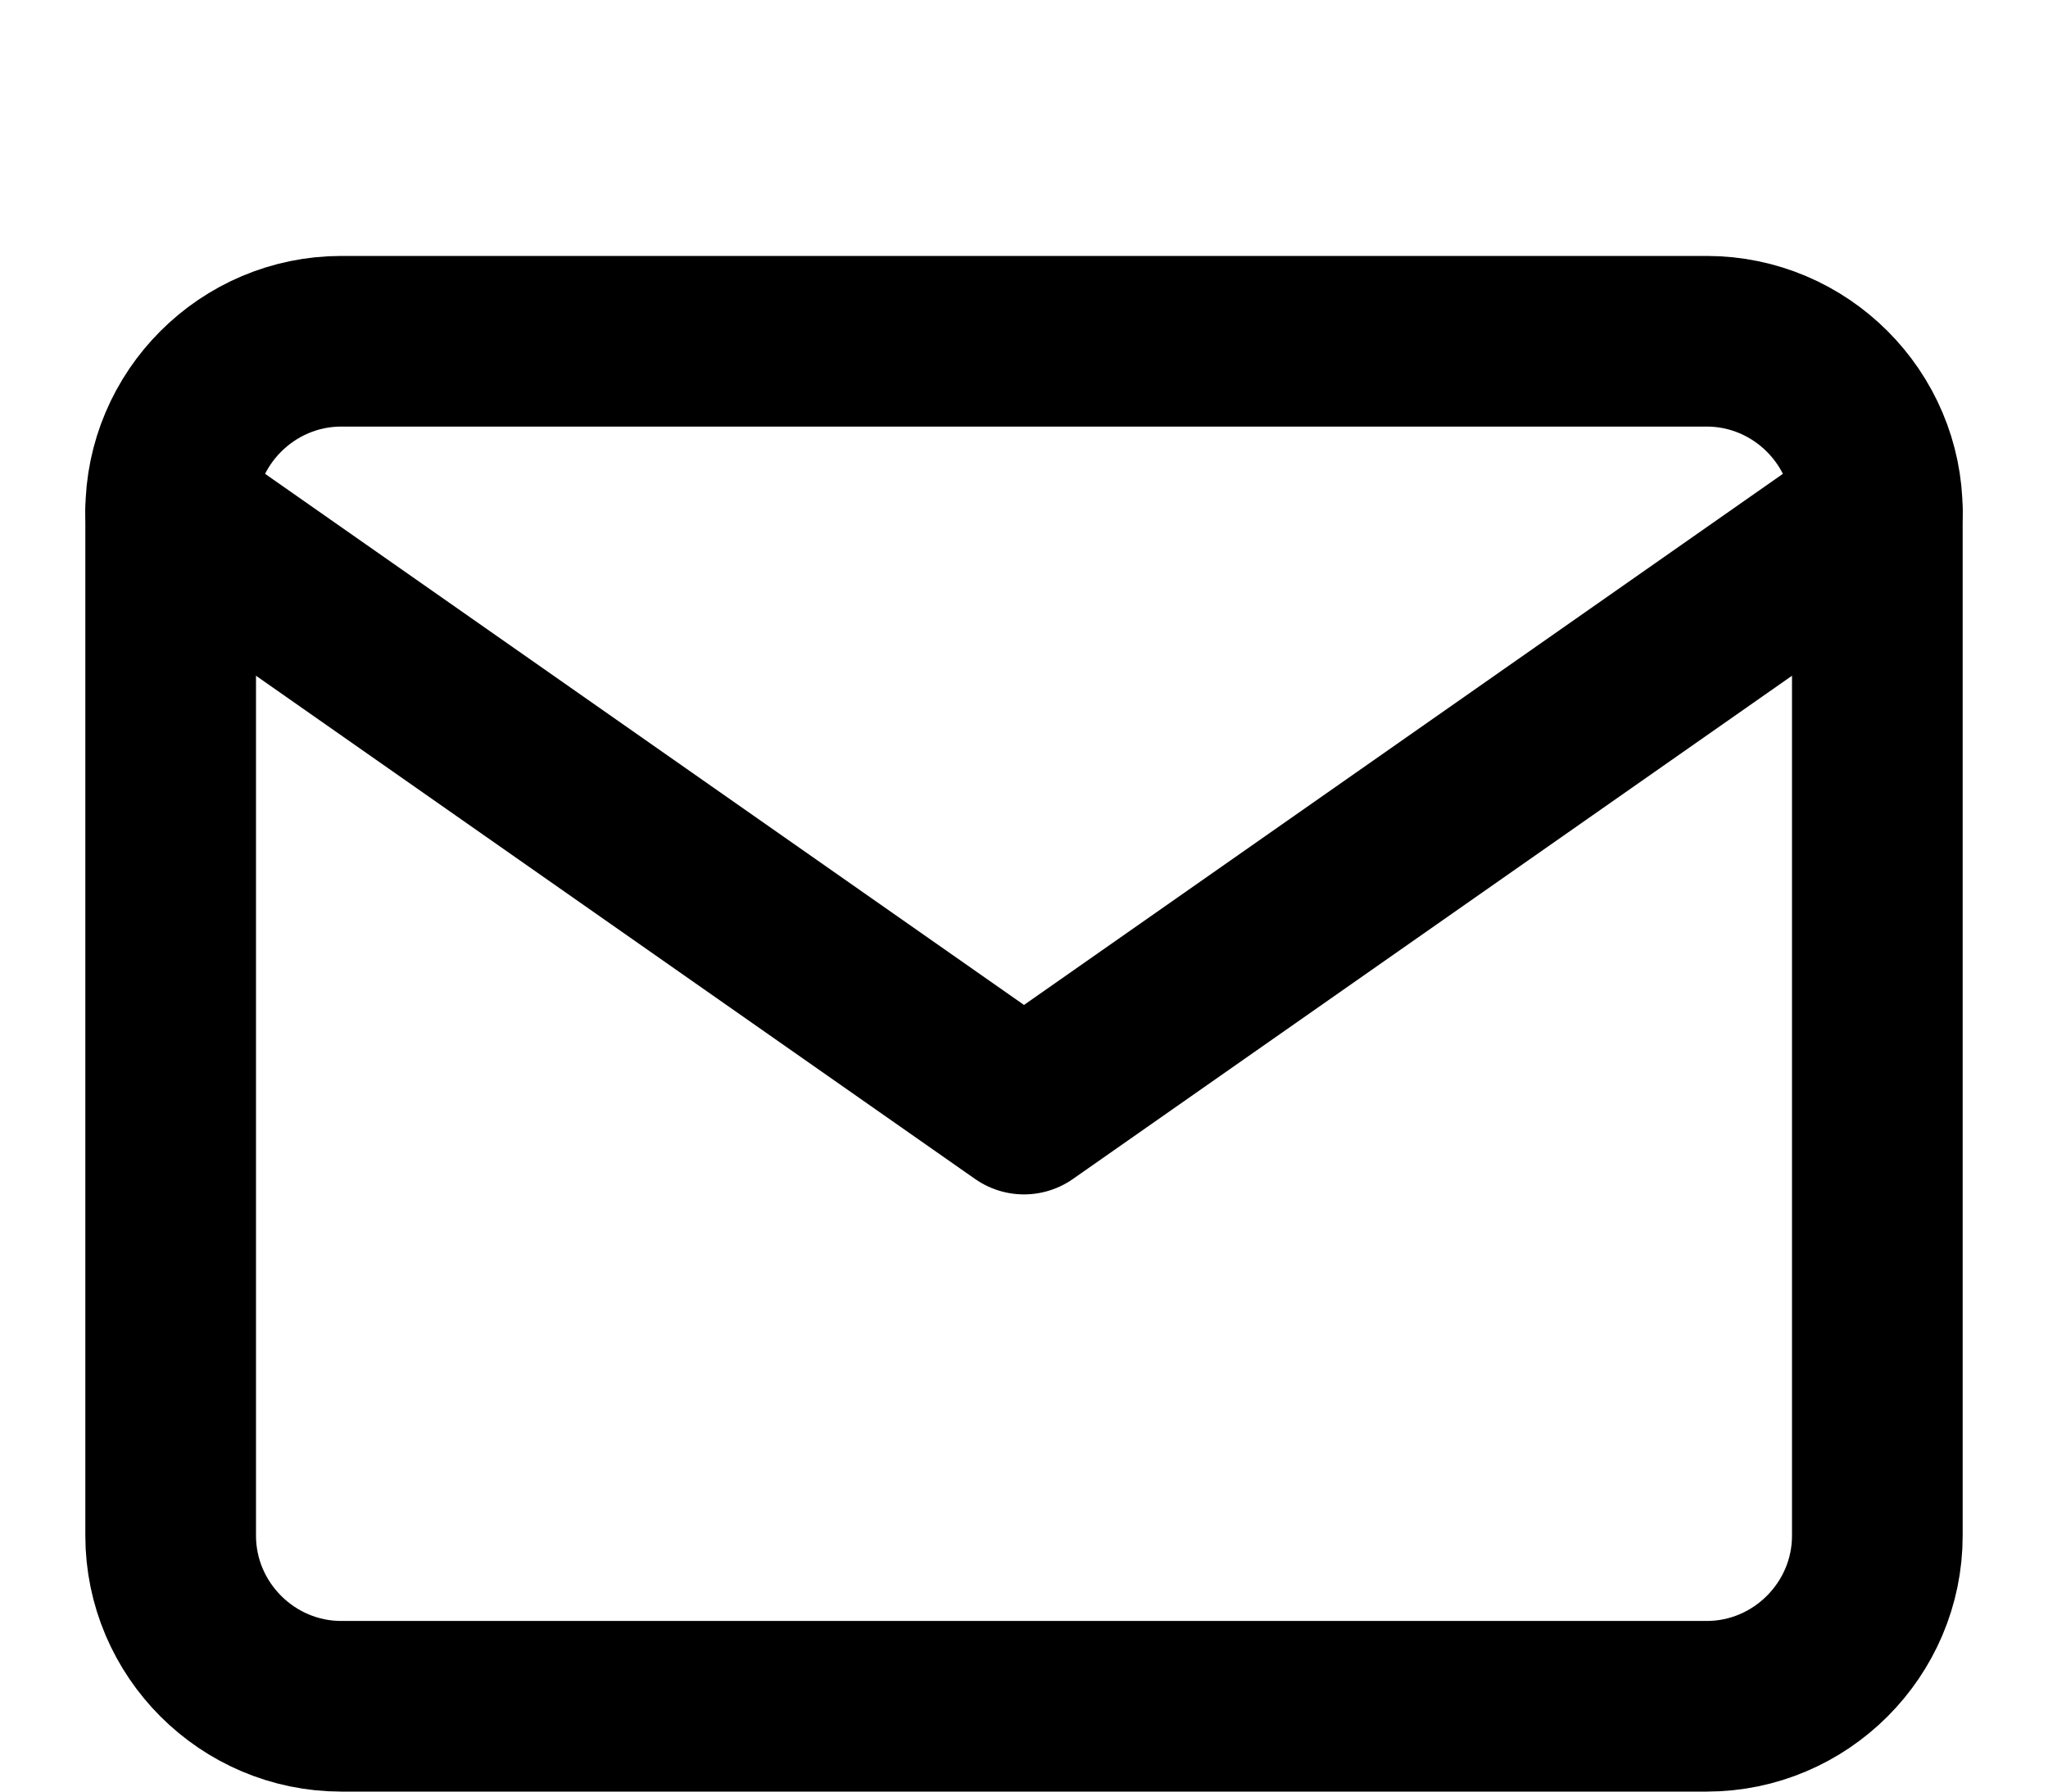
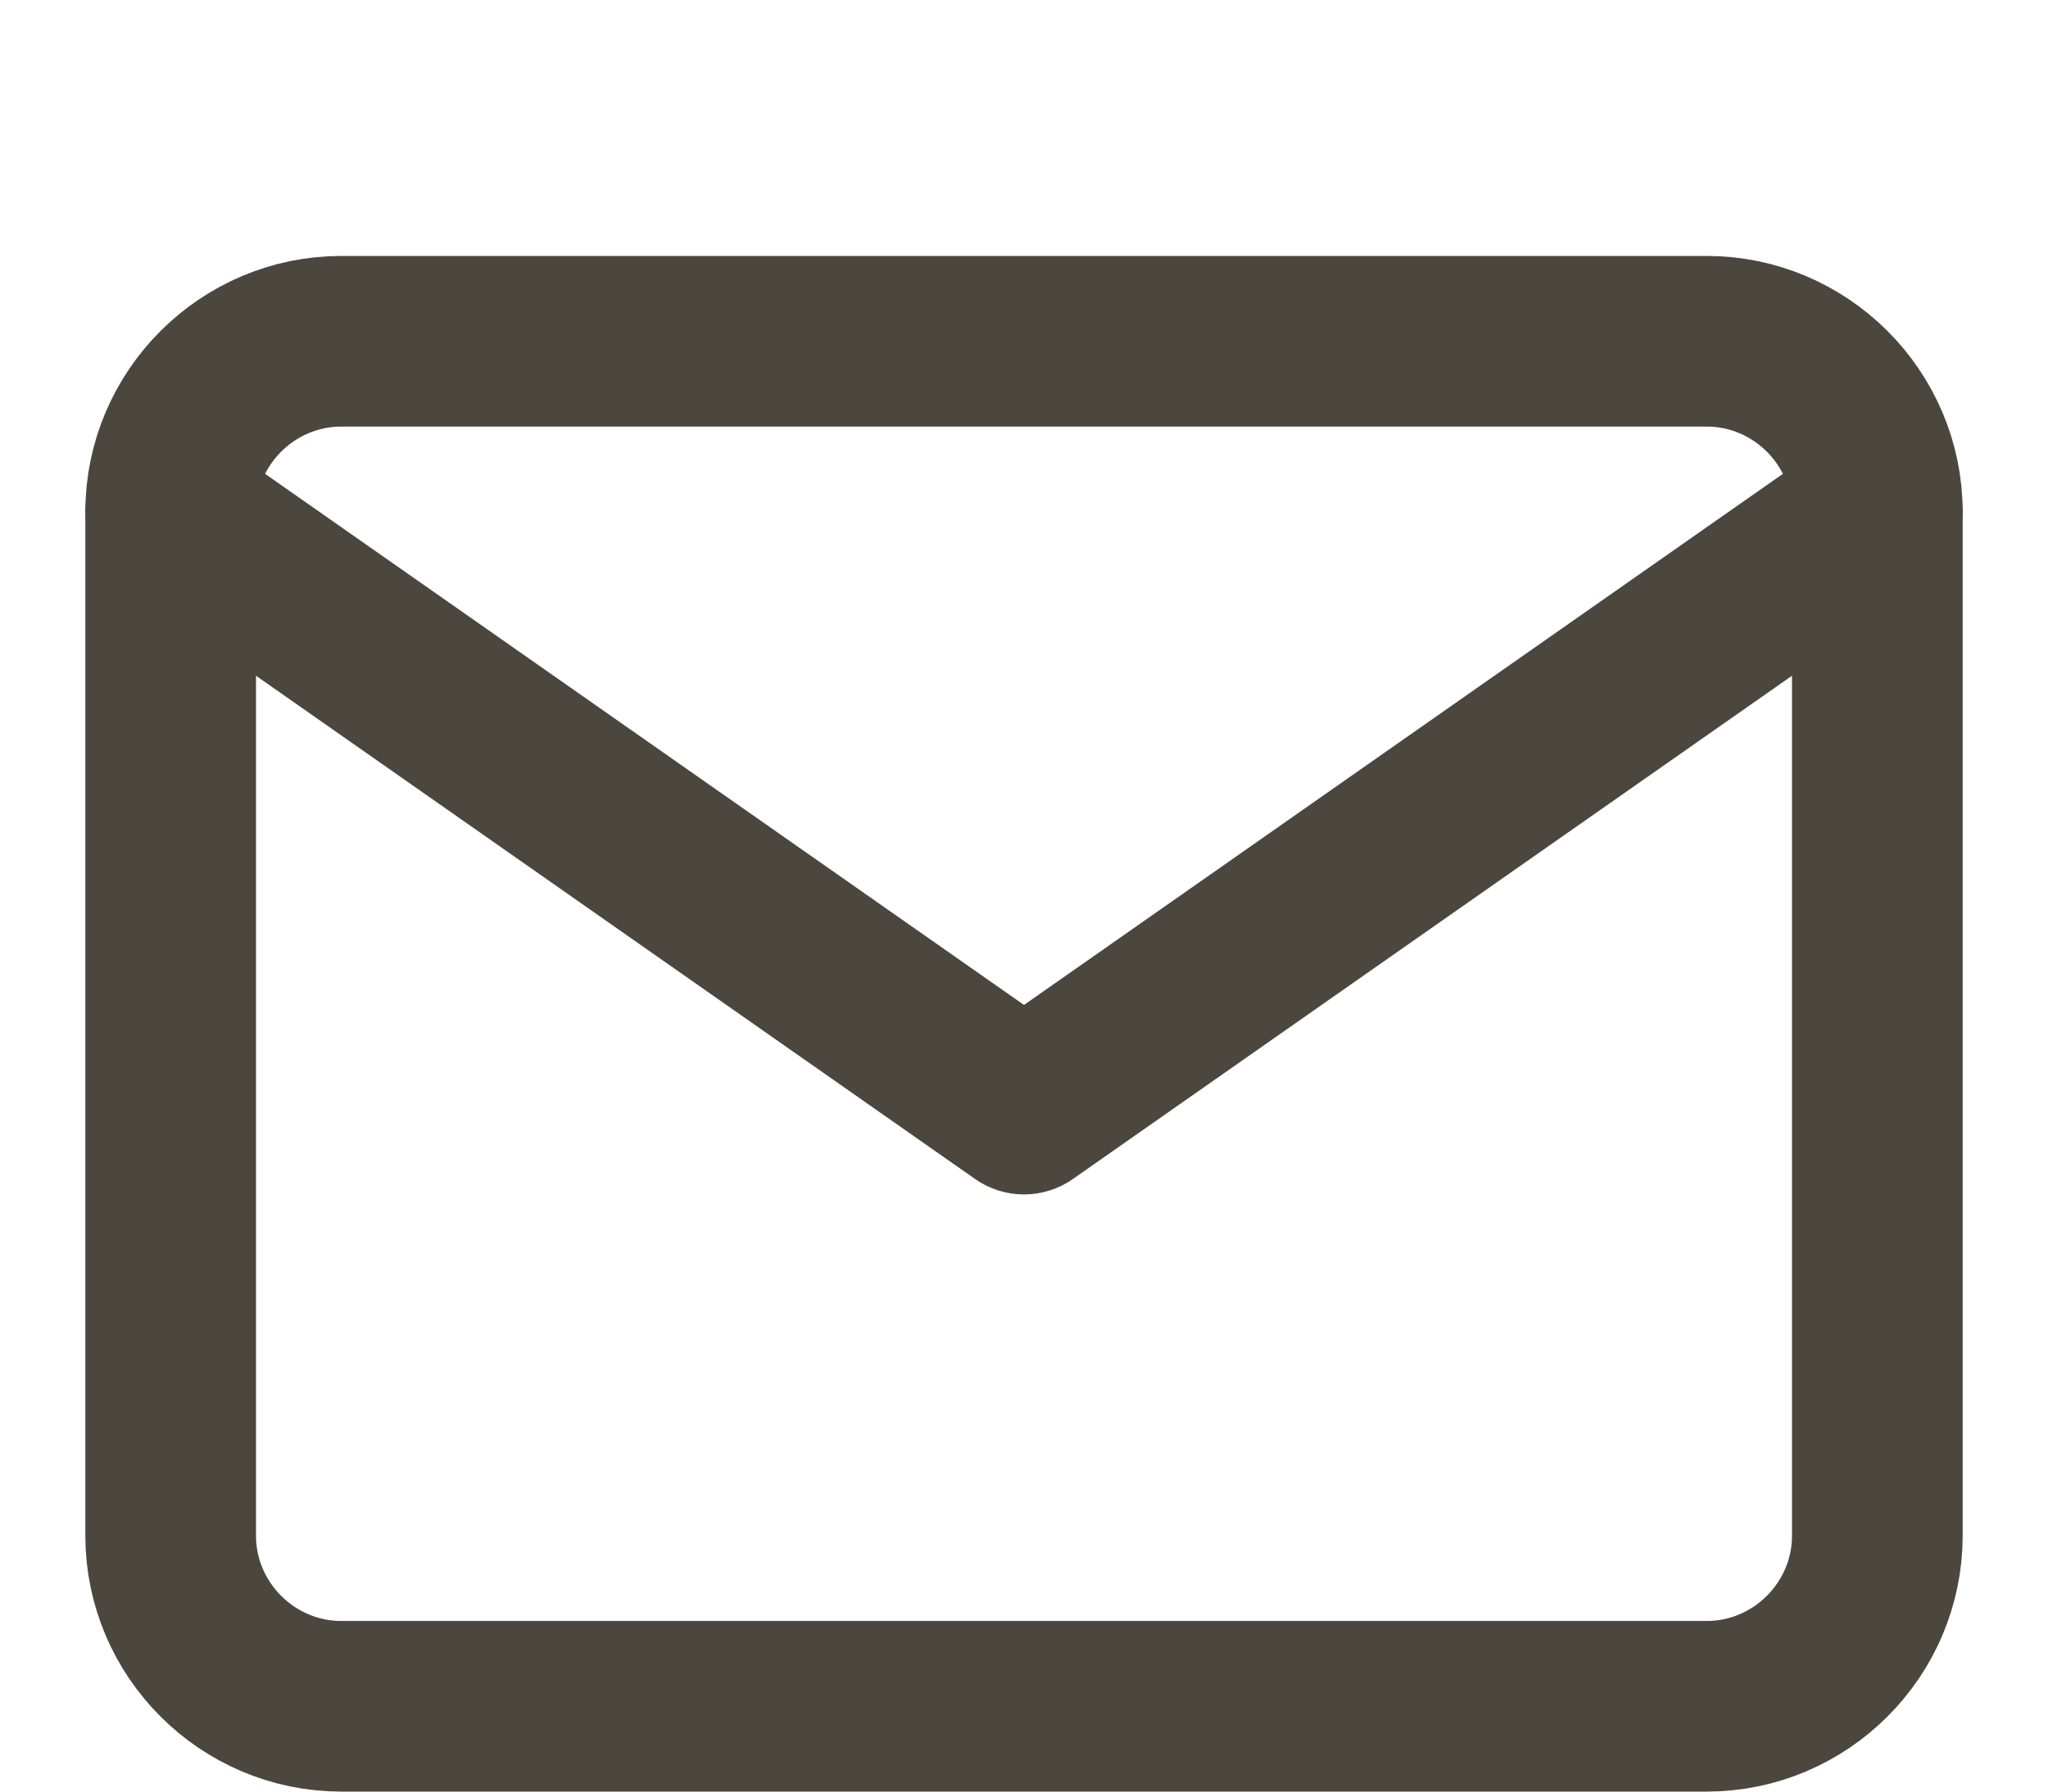
- <svg xmlns="http://www.w3.org/2000/svg" viewBox="0 0 24 21" fill="none" stroke="currentcolor" stroke-width="2" stroke-linecap="round" stroke-linejoin="round">
+ <svg xmlns="http://www.w3.org/2000/svg" viewBox="0 0 24 21" fill="none" stroke="rgb(75,71,63)" stroke-width="2" stroke-linecap="round" stroke-linejoin="round">
  <path d="M4 4h16c1.1.0 2 .9 2 2v12c0 1.1-.9 2-2 2H4c-1.1.0-2-.9-2-2V6c0-1.1.9-2 2-2z" />
  <polyline points="22,6 12,13 2,6" />
</svg>
